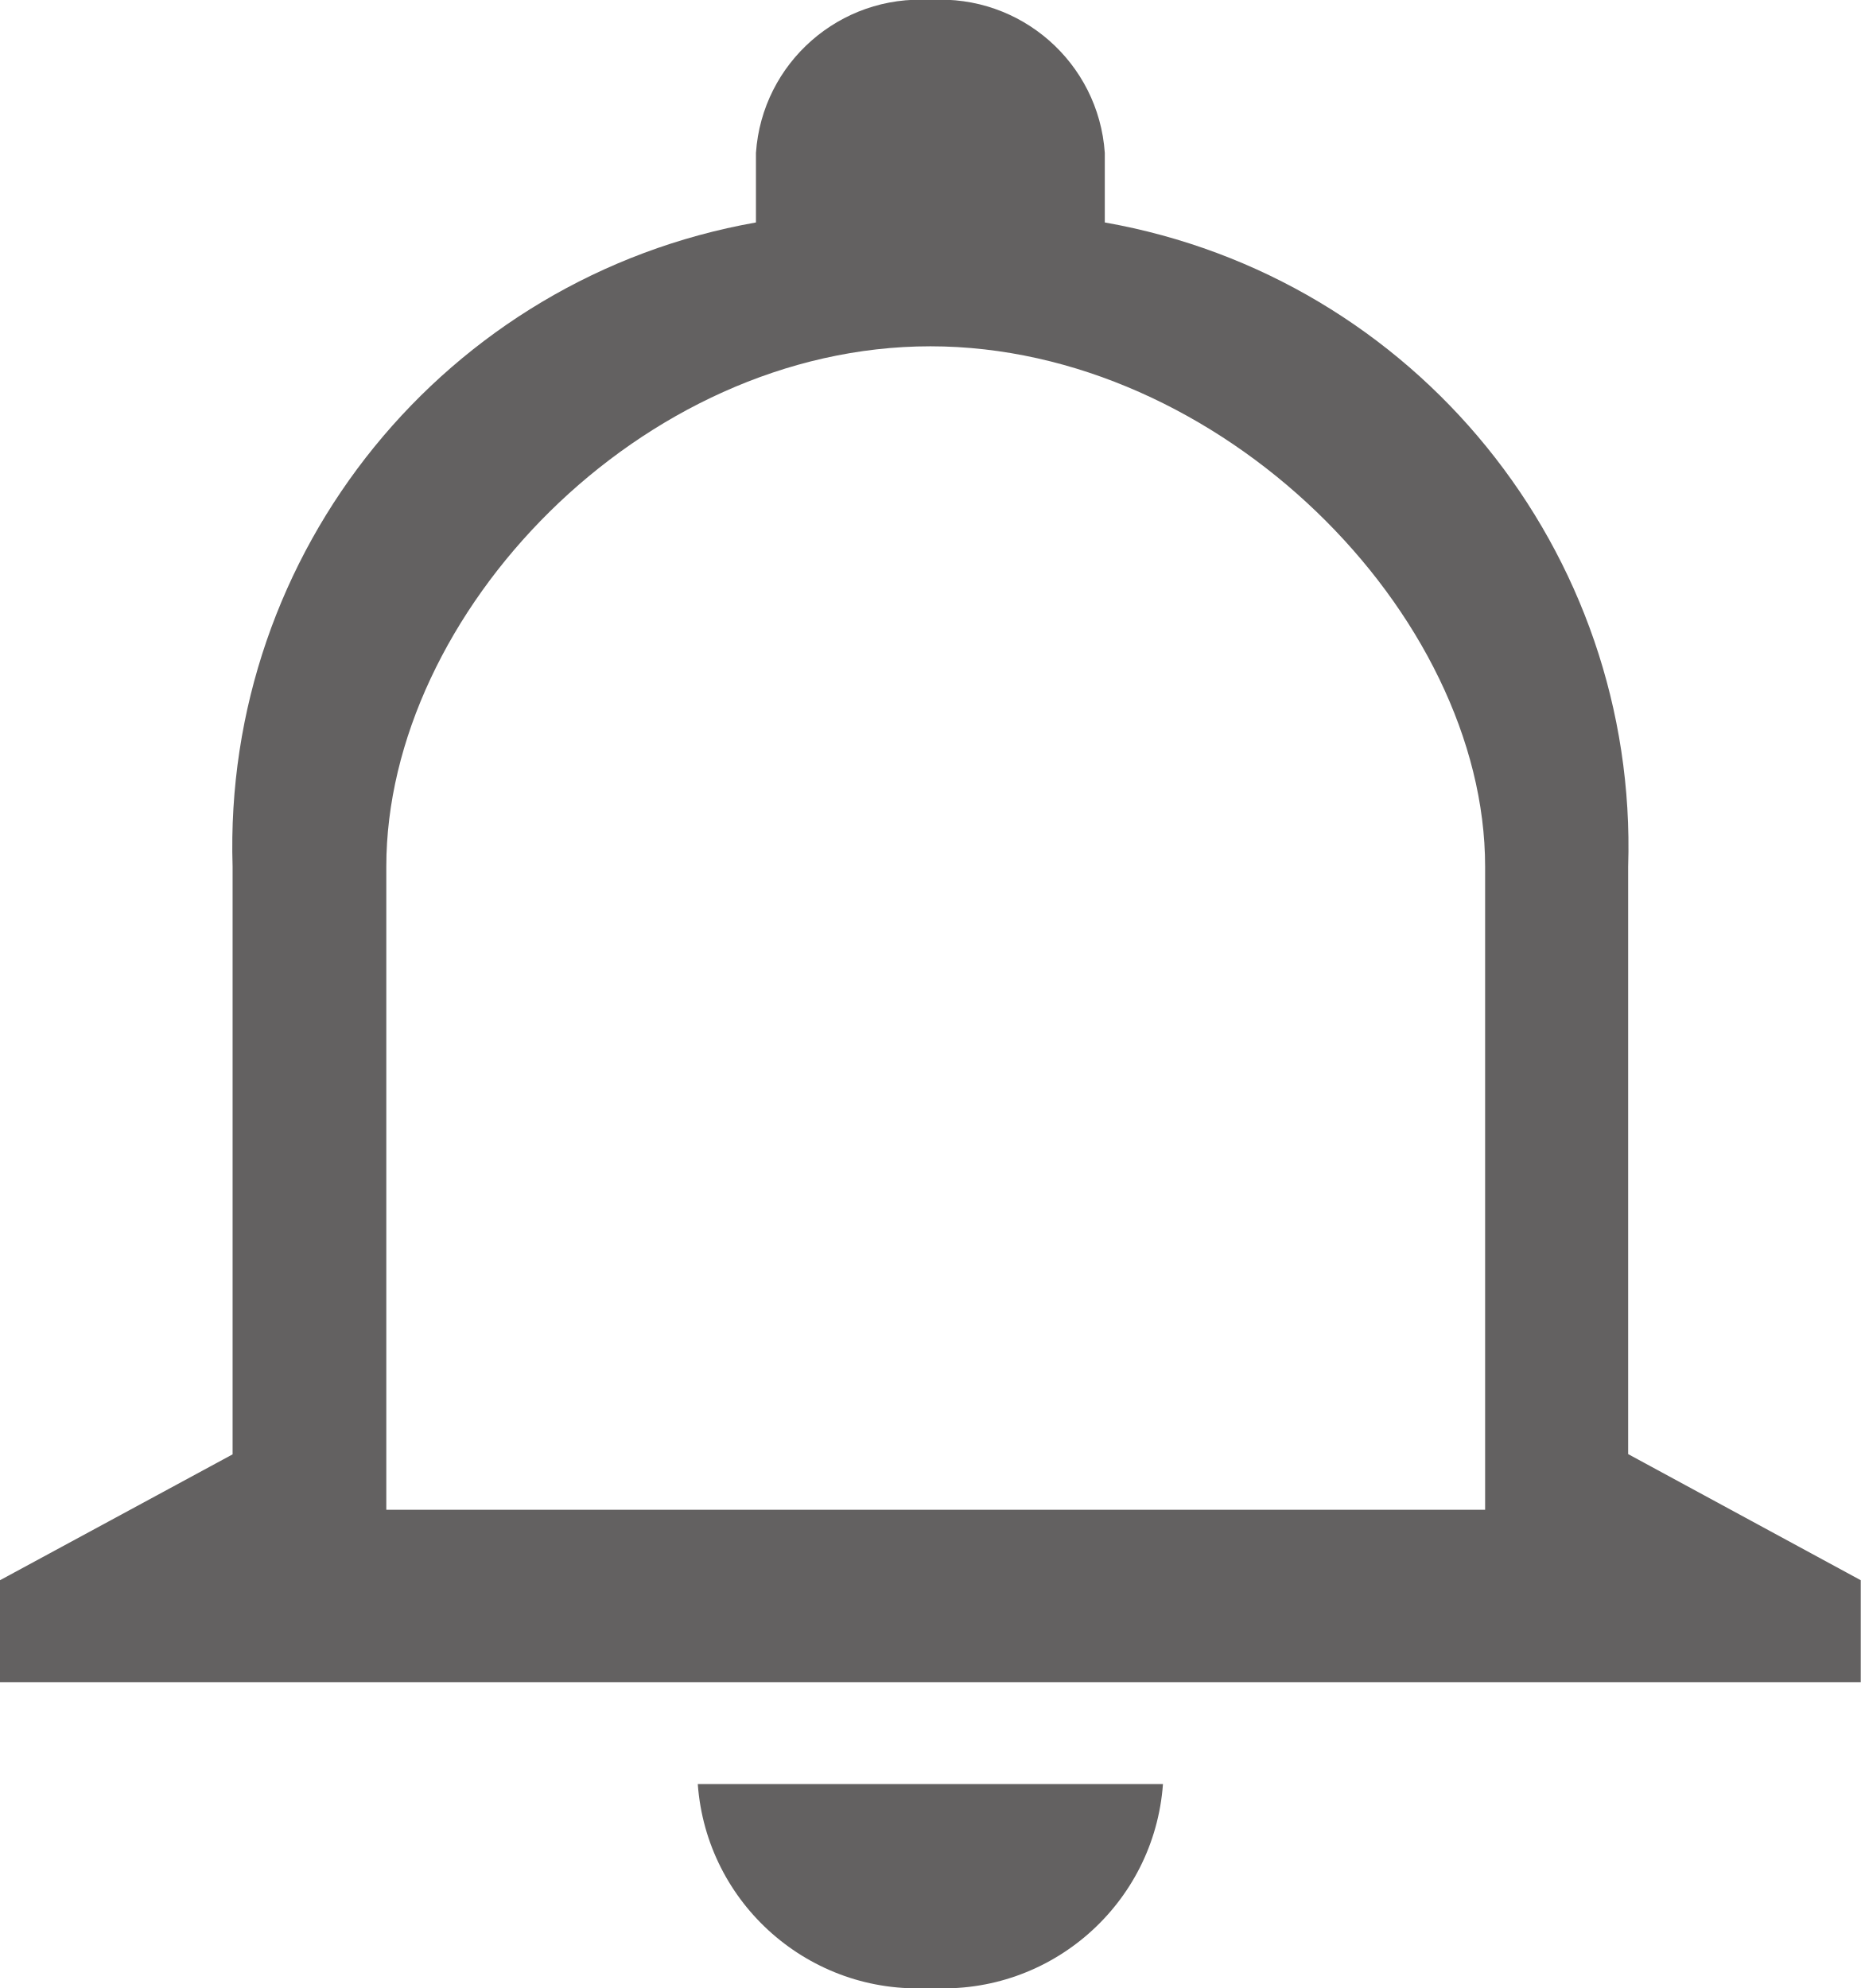
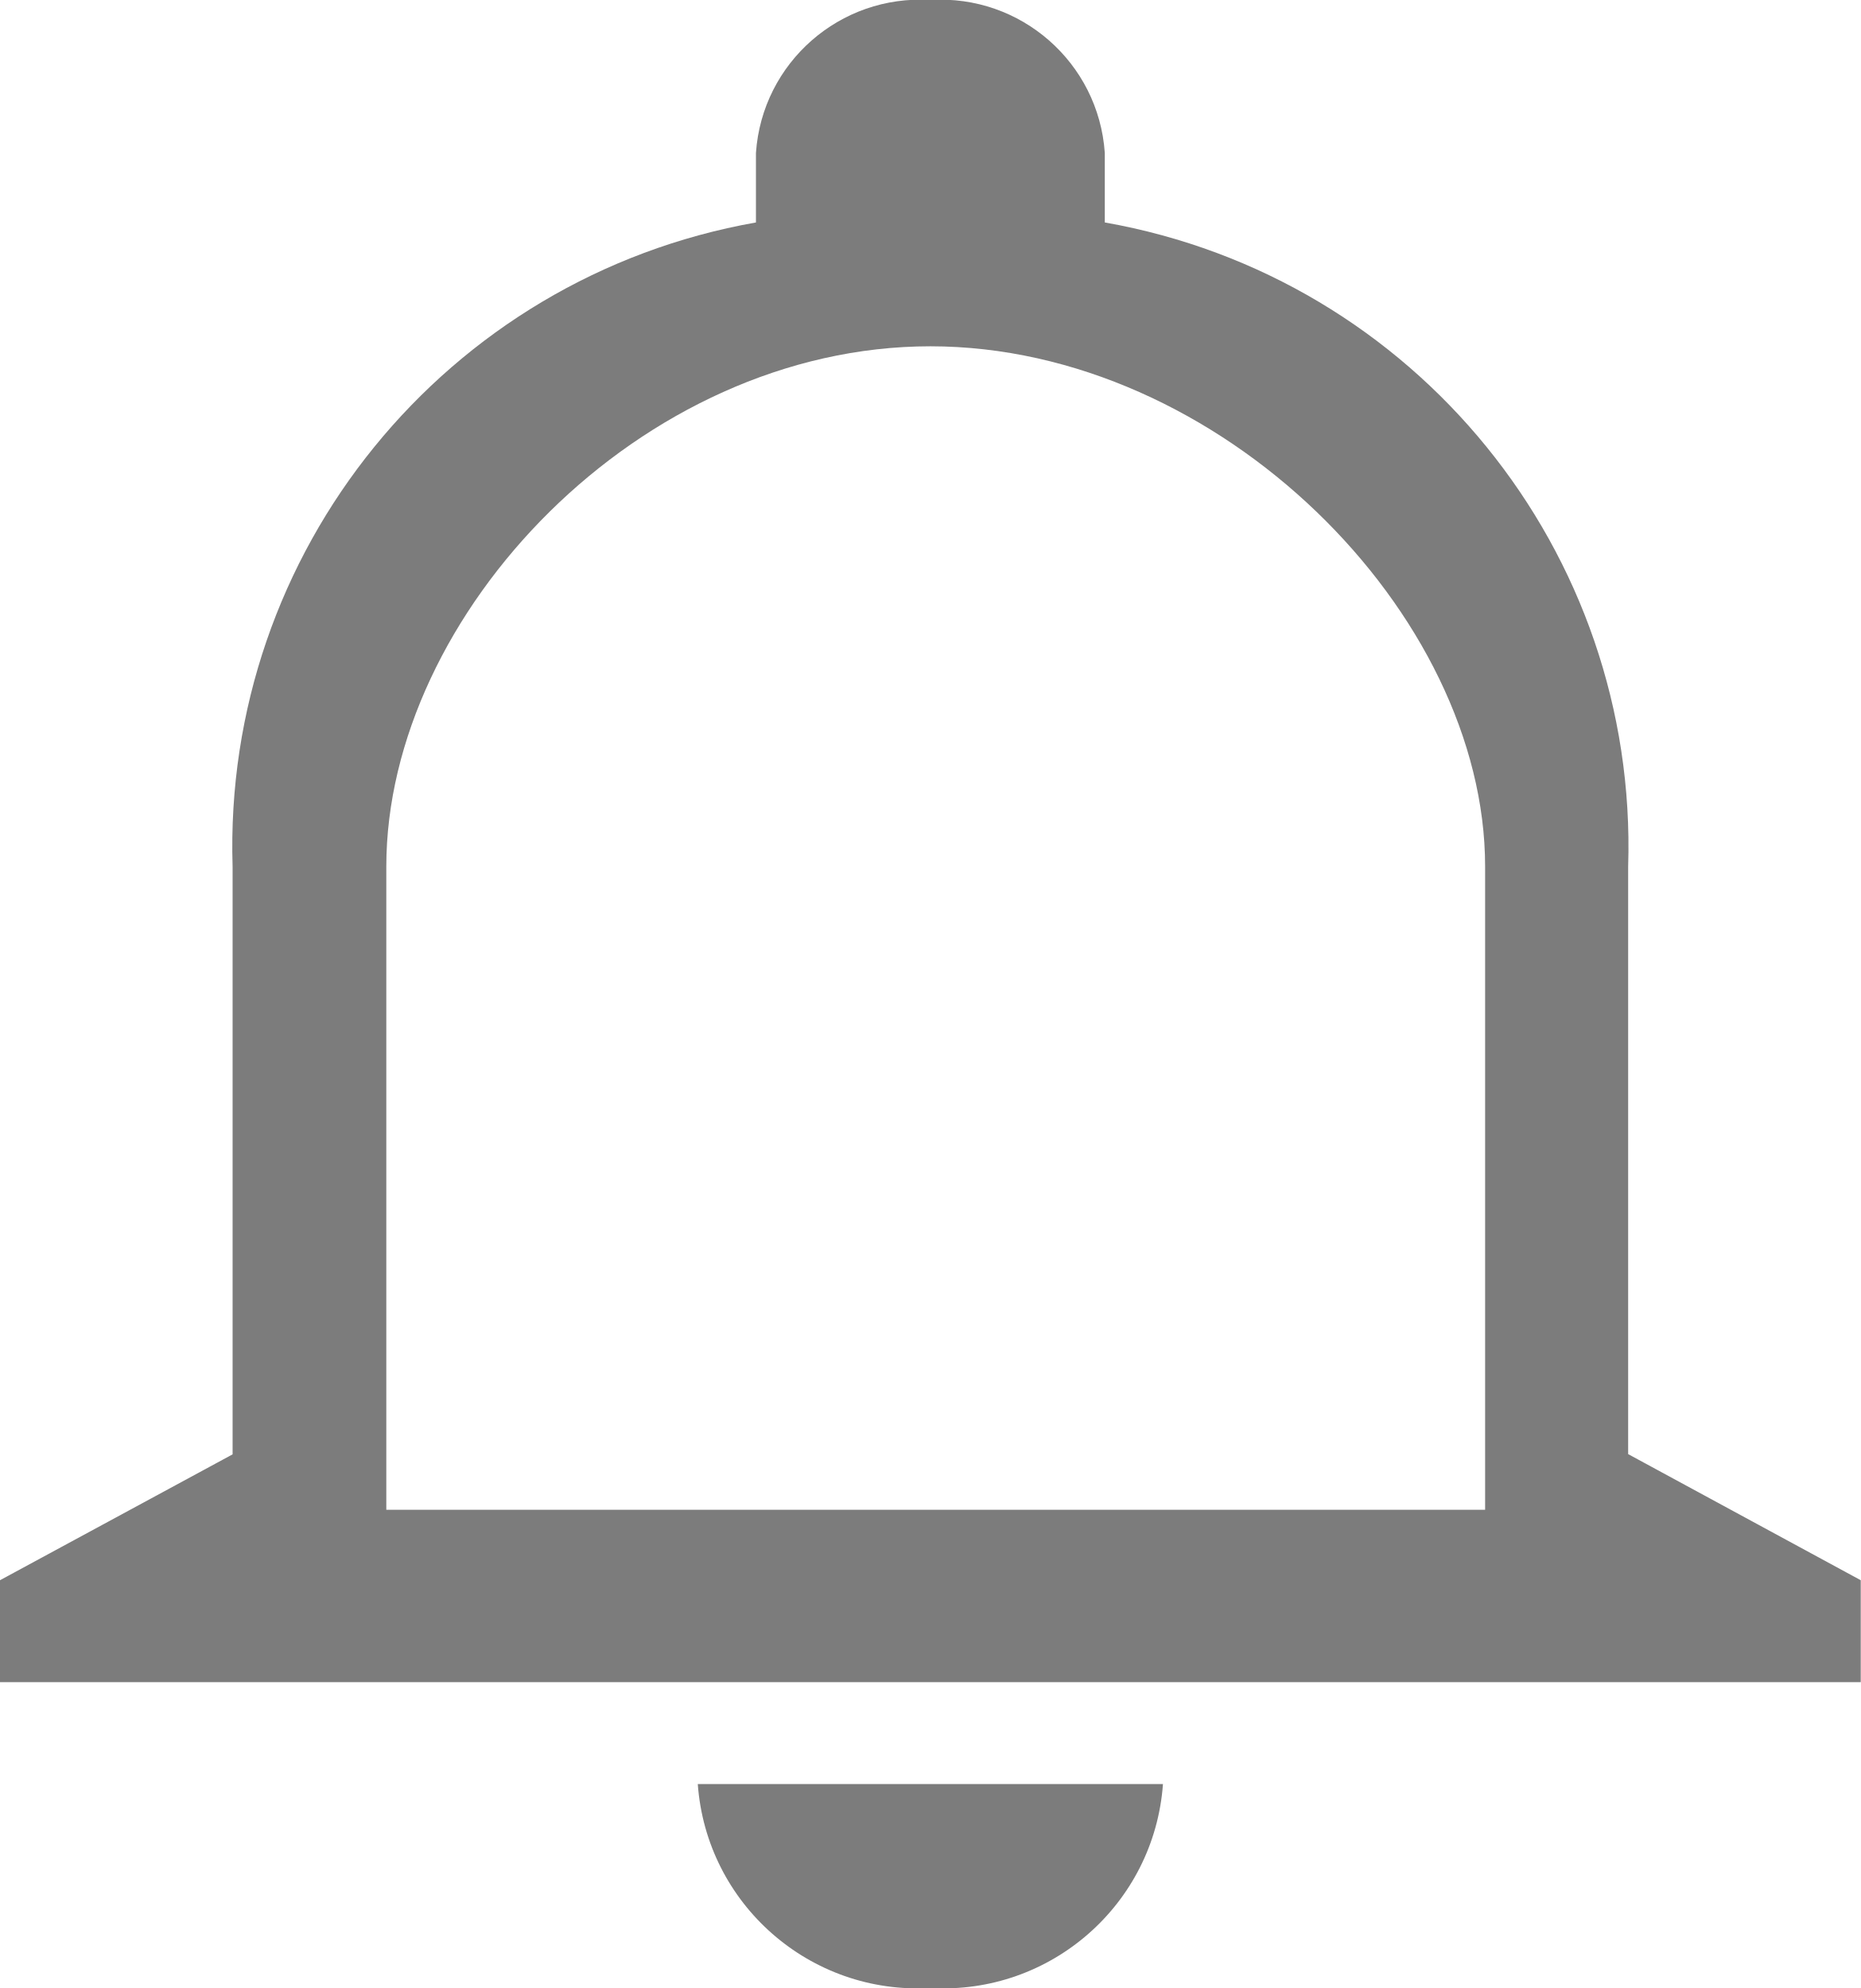
<svg xmlns="http://www.w3.org/2000/svg" width="23" height="24.576" viewBox="0 0 23 24.576">
-   <path d="M17.5,28.326a2.723,2.723,0,0,0,2.875-2.521h-5.75A2.723,2.723,0,0,0,17.5,28.326Zm8.625-6.6V14.463A7.834,7.834,0,0,0,19.656,6.5V5.64A2.034,2.034,0,0,0,17.5,3.75a2.034,2.034,0,0,0-2.156,1.89V6.5a7.838,7.838,0,0,0-6.469,7.965v7.264L6,23.285v1.26H29v-1.26Zm-1.768.688H10.775V14.463c0-3.126,3.145-6.432,6.725-6.432s6.857,3.306,6.857,6.432Z" transform="translate(-6 -3.75)" fill="#636161" />
+   <path d="M17.5,28.326a2.723,2.723,0,0,0,2.875-2.521h-5.75A2.723,2.723,0,0,0,17.5,28.326Zm8.625-6.6V14.463A7.834,7.834,0,0,0,19.656,6.5V5.64A2.034,2.034,0,0,0,17.5,3.75a2.034,2.034,0,0,0-2.156,1.89V6.5a7.838,7.838,0,0,0-6.469,7.965v7.264L6,23.285v1.26H29v-1.26Zm-1.768.688H10.775V14.463c0-3.126,3.145-6.432,6.725-6.432s6.857,3.306,6.857,6.432Z" transform="translate(-6 -3.75)" fill="#7C7C7C" />
</svg>
